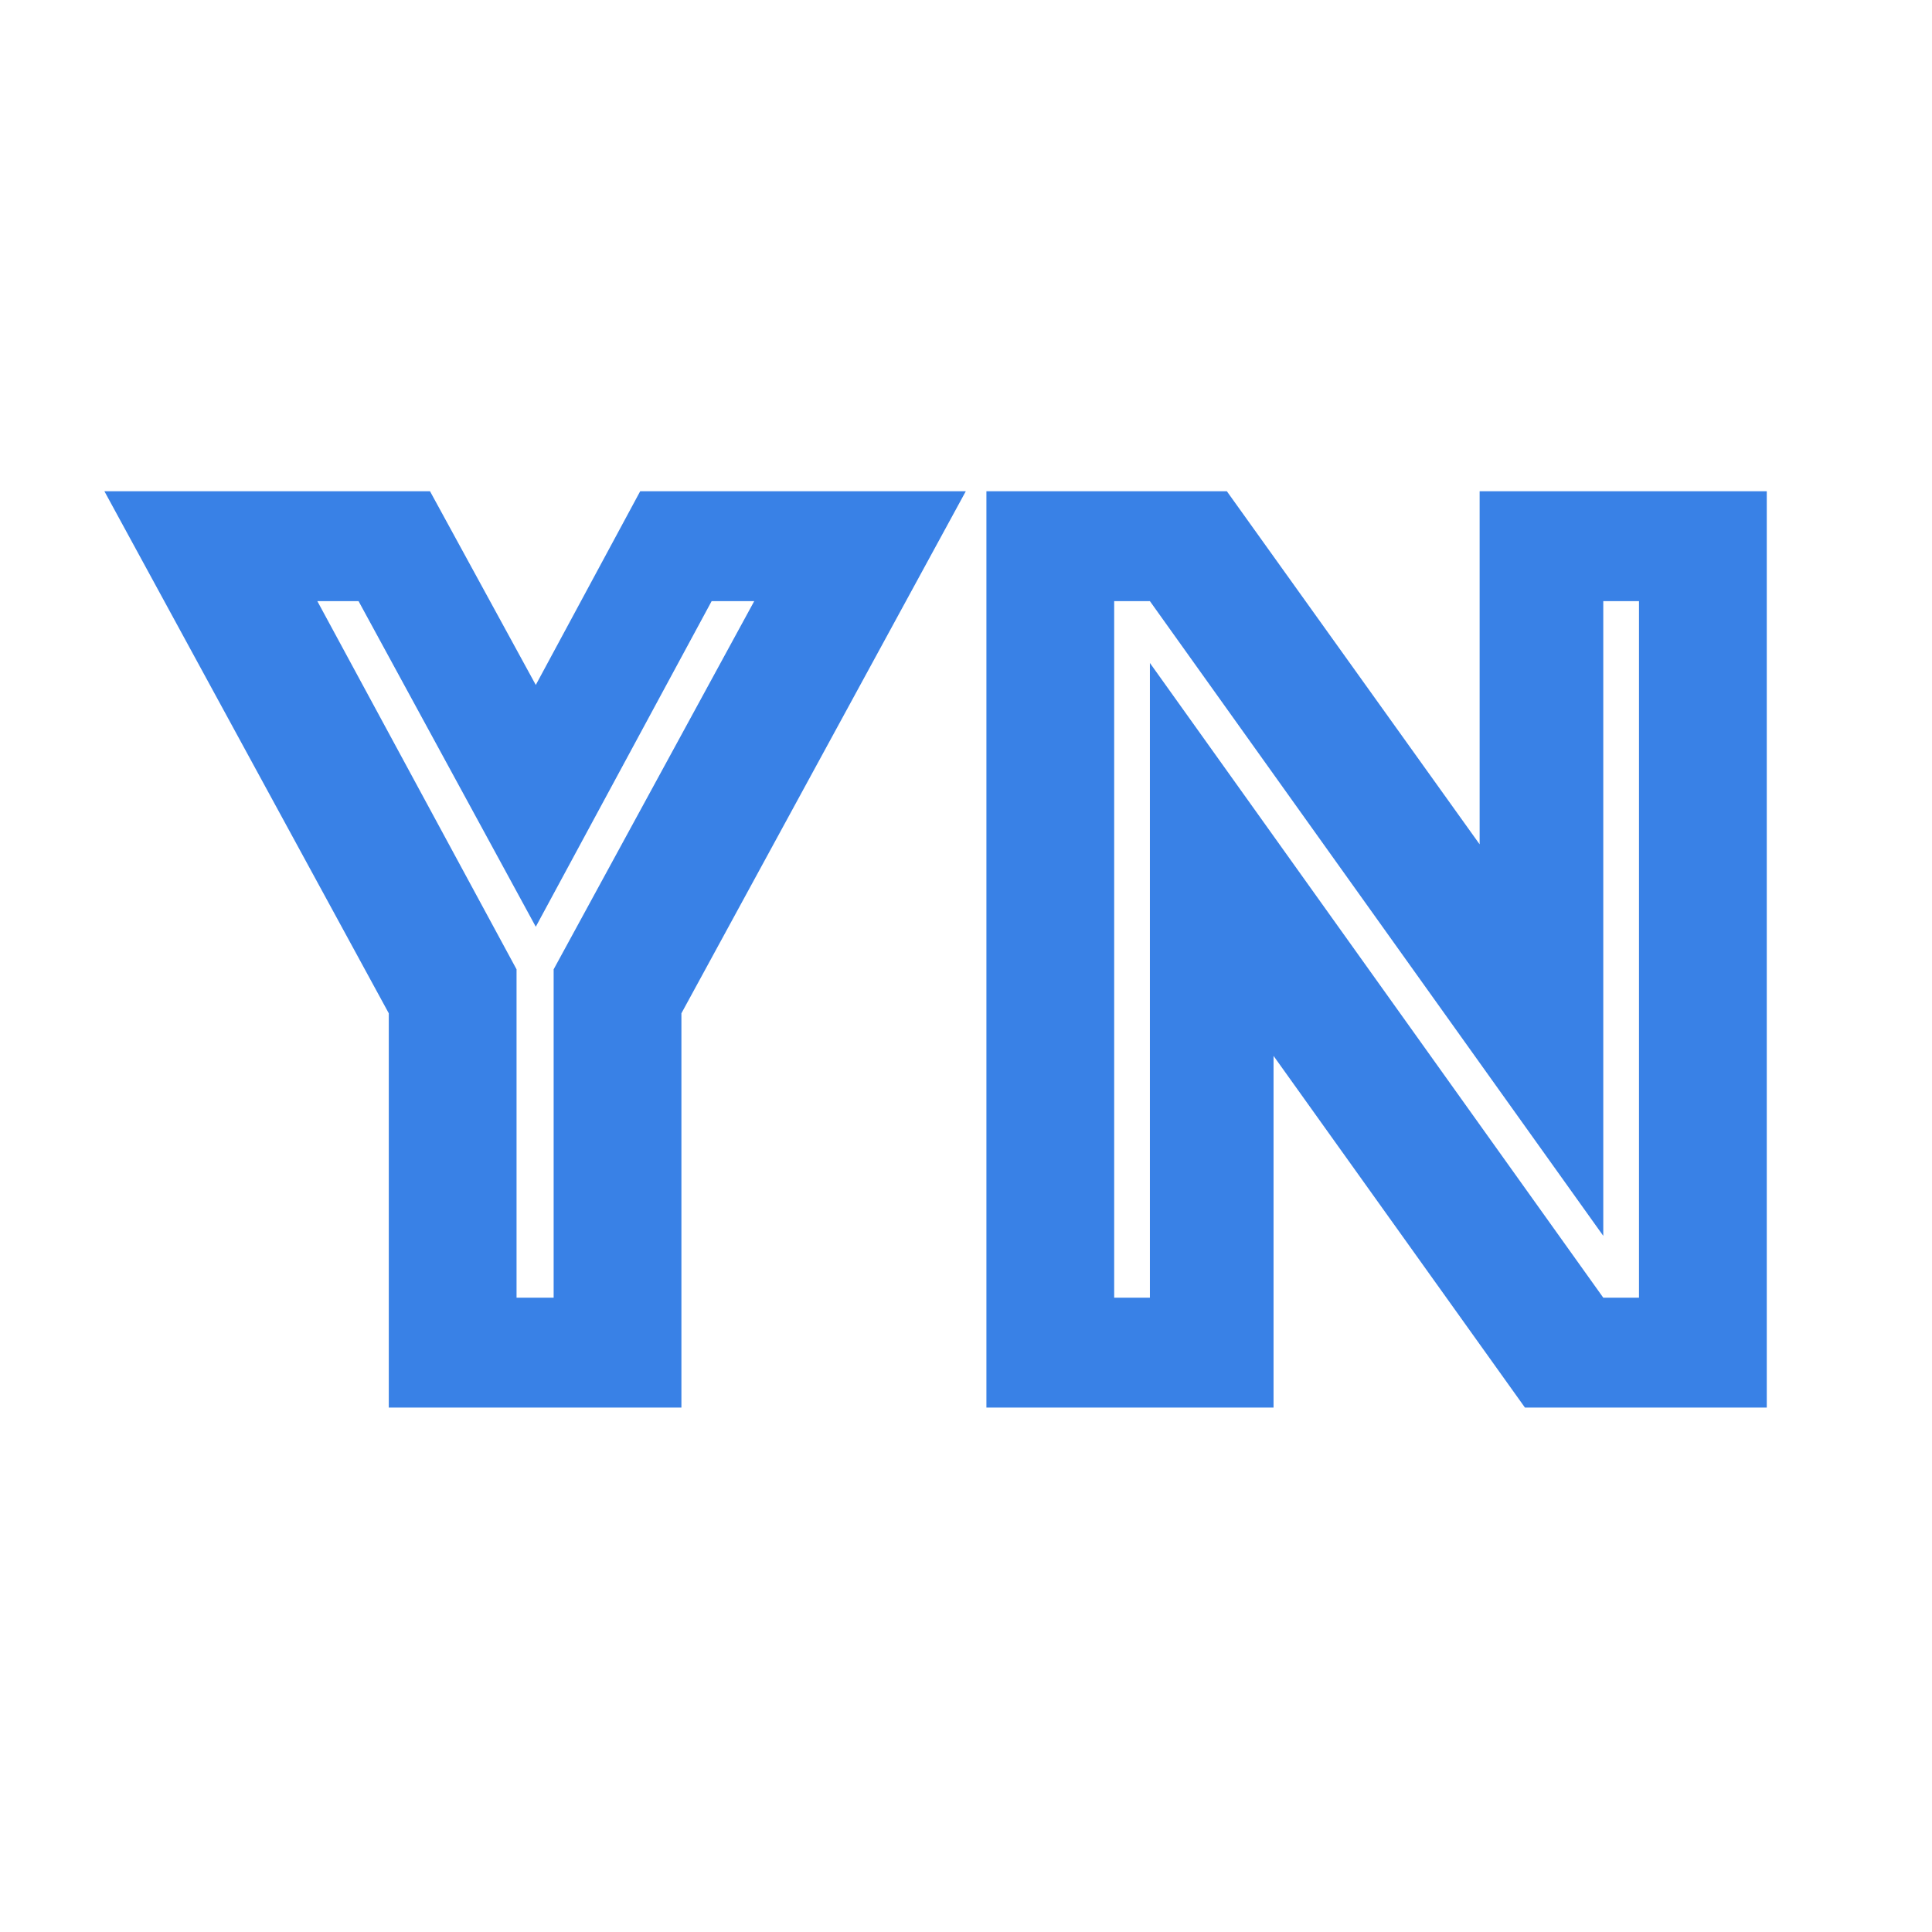
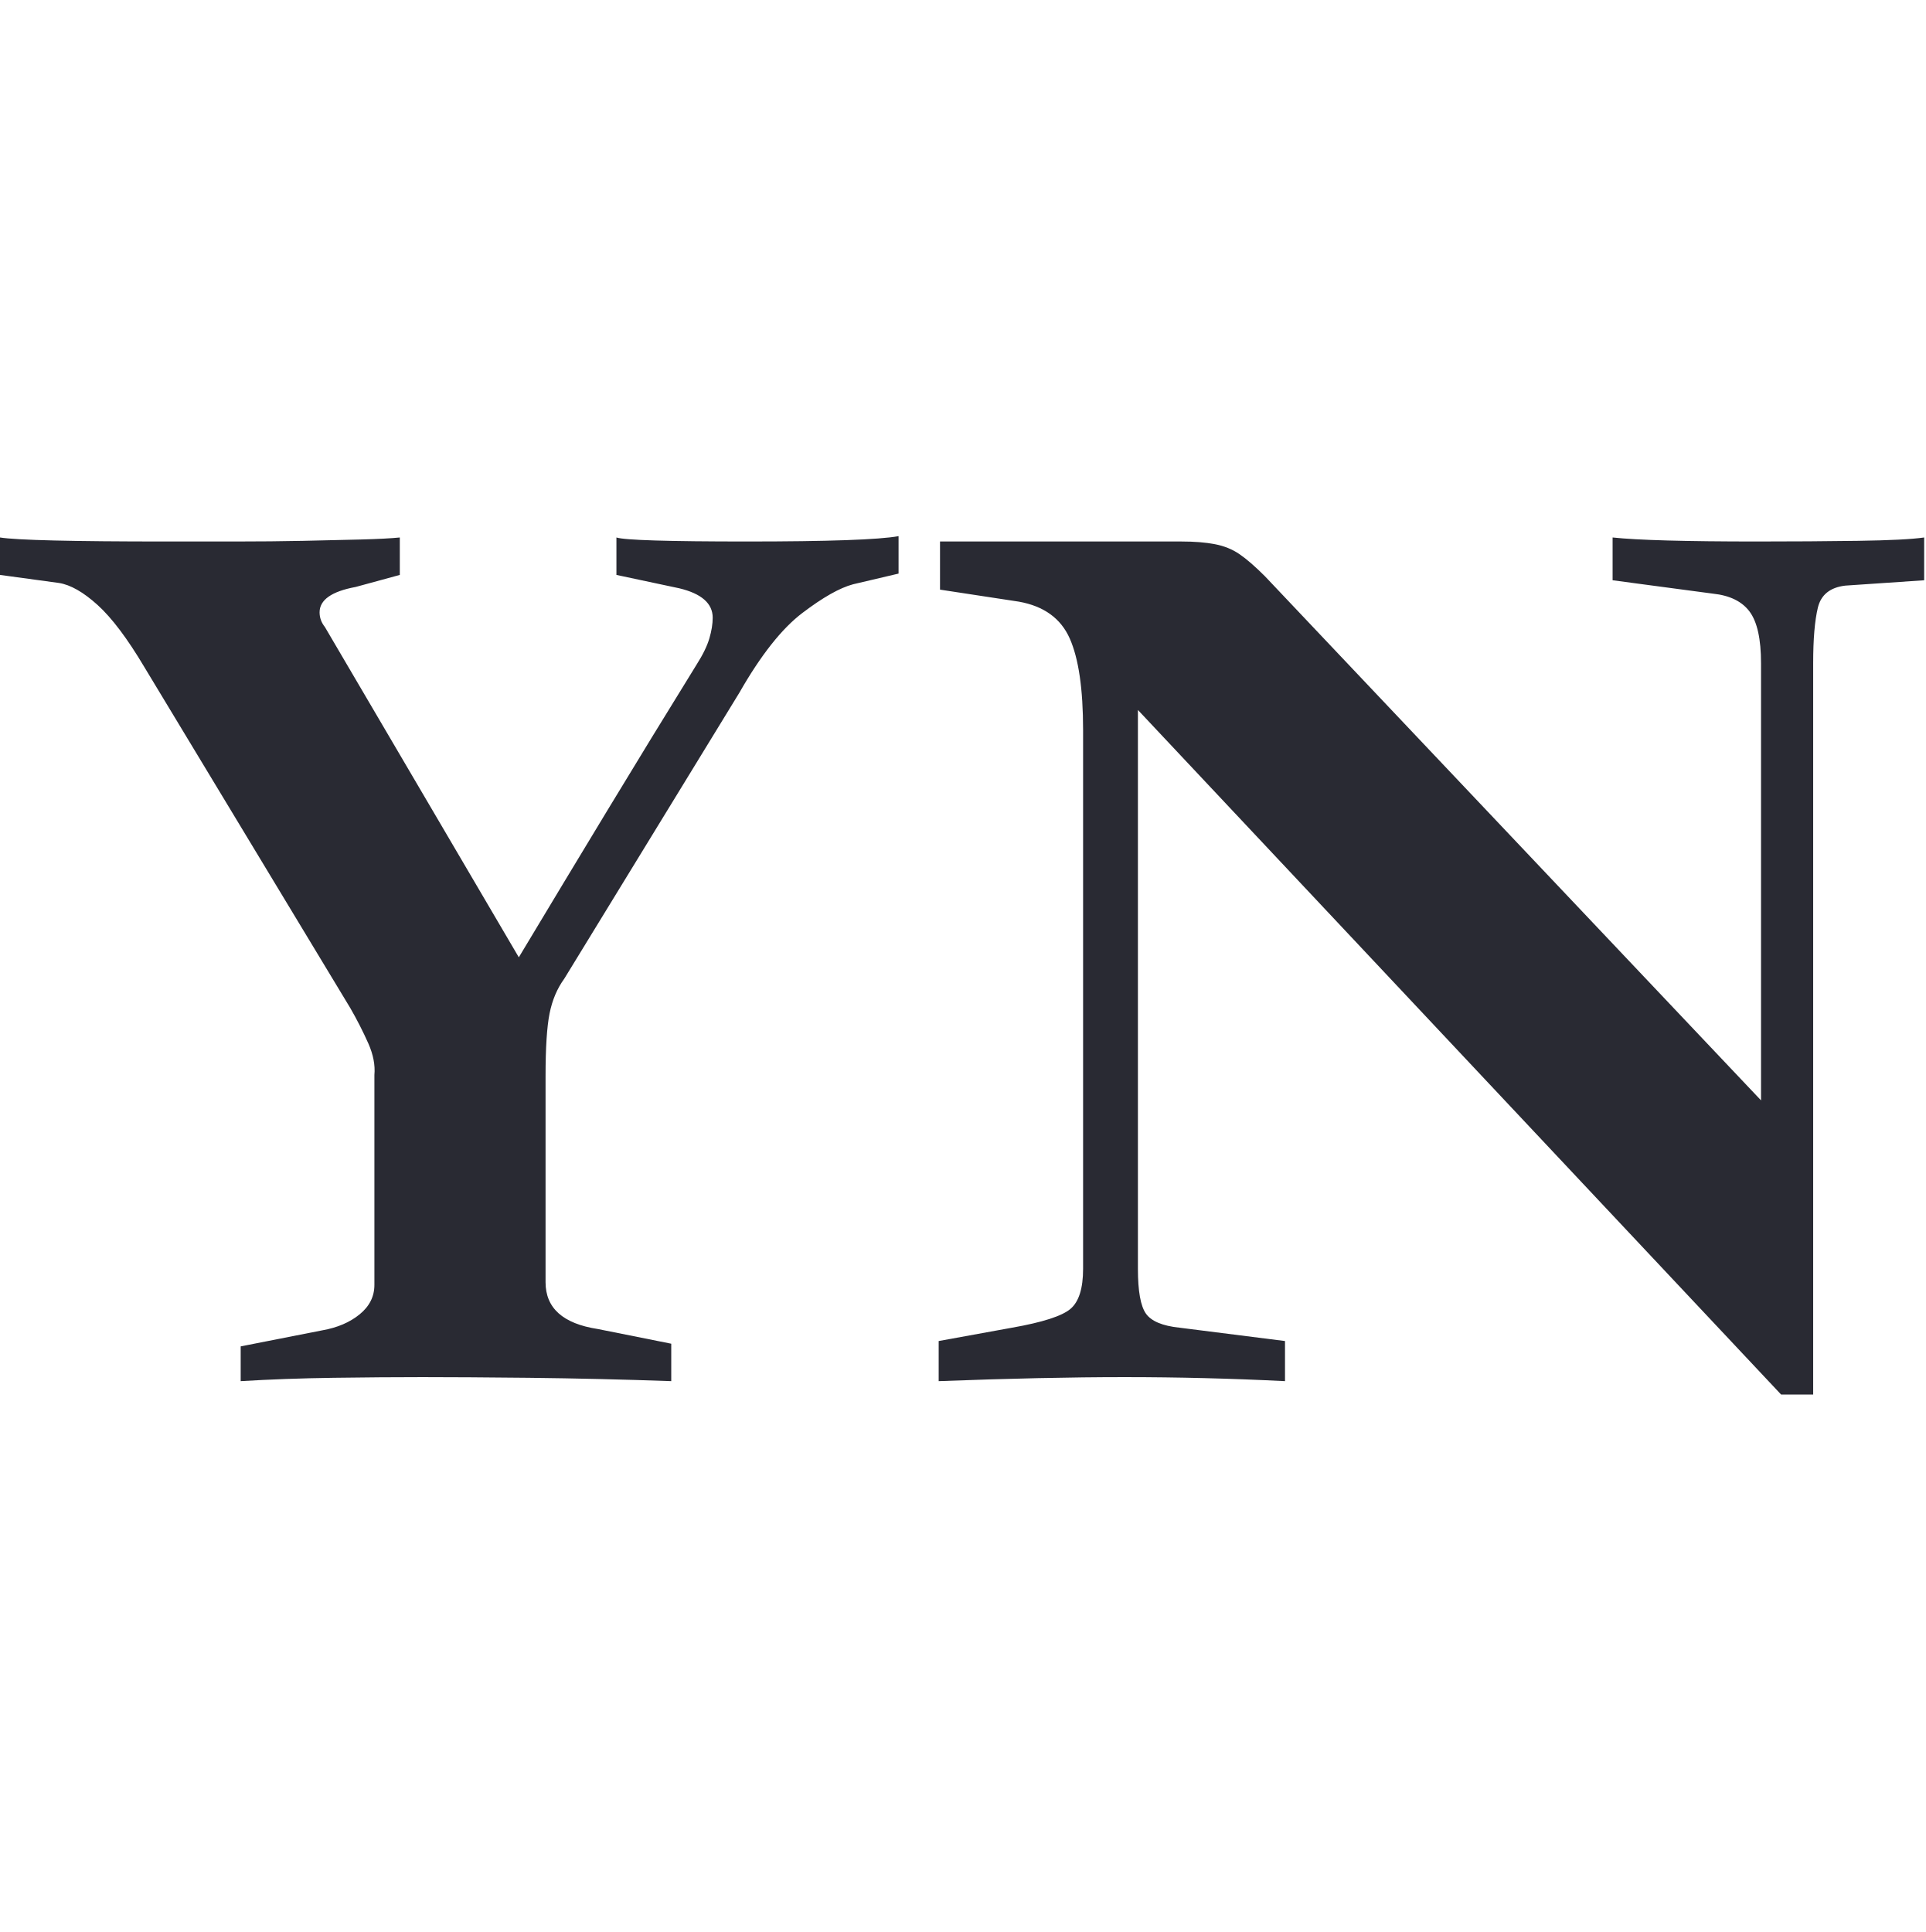
- <svg xmlns="http://www.w3.org/2000/svg" class="icon" viewBox="0 0 1024 1024" width="200" height="200">
-   <path d="M206.061 537.07L55.33 260.363h172.578l56.07 102.673 55.34-102.673h172.579L361.163 537.07v208.987H206.061V537.07zm87.382 150.733V513.768l106.314-195.151h-22.574l-93.207 172.578-93.935-172.578h-21.845l105.586 195.151v174.035h19.66zm229.376-427.44h127.43l133.985 187.141V260.363h152.19v485.694h-128.16L675.008 559.644v186.413h-152.19V260.363zm86.653 427.44V351.385L849.77 687.803h18.933V318.617H849.77v336.418L609.472 318.617h-18.933v369.186h18.933z" fill="#3981E6" />
+ <svg xmlns="http://www.w3.org/2000/svg" width="288" height="289" viewBox="0 0 288 289">
+   <path d="M89.4 198.8l11 2.2v5.6a887.18 887.18 0 0 0-21.3-.5c-6.467-.067-11.767-.1-15.9-.1-4 0-8.433.033-13.3.1-4.867.067-9.5.233-13.9.5v-5.2l12.2-2.4c2.267-.4 4.133-1.2 5.6-2.4 1.467-1.2 2.2-2.667 2.2-4.4v-31.4c.133-1.467-.167-3.033-.9-4.7a57.126 57.126 0 0 0-2.7-5.3l-30.8-51c-2.533-4.267-4.867-7.367-7-9.3-2.133-1.933-4.067-3.033-5.8-3.3L0 86v-5.6c2.533.4 10.8.6 24.8.6h10.5c3.533 0 6.9-.033 10.1-.1 3.2-.067 6.067-.133 8.6-.2 2.533-.067 4.467-.167 5.8-.3V86l-6.6 1.8c-3.6.667-5.4 1.933-5.4 3.8 0 .8.267 1.533.8 2.2l29 49.4c4.4-7.333 8.8-14.633 13.2-21.9 4.4-7.267 8.867-14.567 13.4-21.9.933-1.467 1.567-2.767 1.9-3.9.333-1.133.5-2.167.5-3.1 0-2.133-1.667-3.6-5-4.4l-9.4-2v-5.6c1.2.4 7.733.6 19.6.6 6 0 10.9-.067 14.7-.2 3.8-.133 6.433-.333 7.9-.6v5.6l-6.8 1.6c-2 .533-4.533 1.967-7.6 4.3-3.067 2.333-6.2 6.3-9.4 11.9l-26.2 42.8c-1.067 1.467-1.8 3.2-2.2 5.2-.4 2-.6 5.133-.6 9.4v30.8c0 3.867 2.6 6.2 7.8 7zm80.8-9c0 3.333.4 5.567 1.2 6.7.8 1.133 2.467 1.833 5 2.1l15.8 2v6c-8-.4-16-.6-24-.6s-17.267.2-27.8.6v-6l11-2c4.533-.8 7.433-1.733 8.7-2.8 1.267-1.067 1.9-3.067 1.9-6v-80.6c0-6.133-.667-10.7-2-13.7s-3.867-4.833-7.6-5.5l-11.8-1.8V81h36.1c1.933 0 3.6.133 5 .4s2.633.767 3.7 1.5c1.067.733 2.333 1.833 3.8 3.3l74.2 78.4V99.2c0-3.6-.567-6.167-1.7-7.7-1.133-1.533-2.967-2.433-5.5-2.7l-15-2v-6.4c3.733.4 10.933.6 21.6.6 5.333 0 10.367-.033 15.1-.1 4.733-.067 8.033-.233 9.9-.5v6.4l-11.8.8c-2.267.267-3.633 1.367-4.1 3.3-.467 1.933-.7 4.7-.7 8.3v109.4h-4.8l-96.2-102.4v83.6z" fill="#292A33" fill-rule="nonzero" />
</svg>
